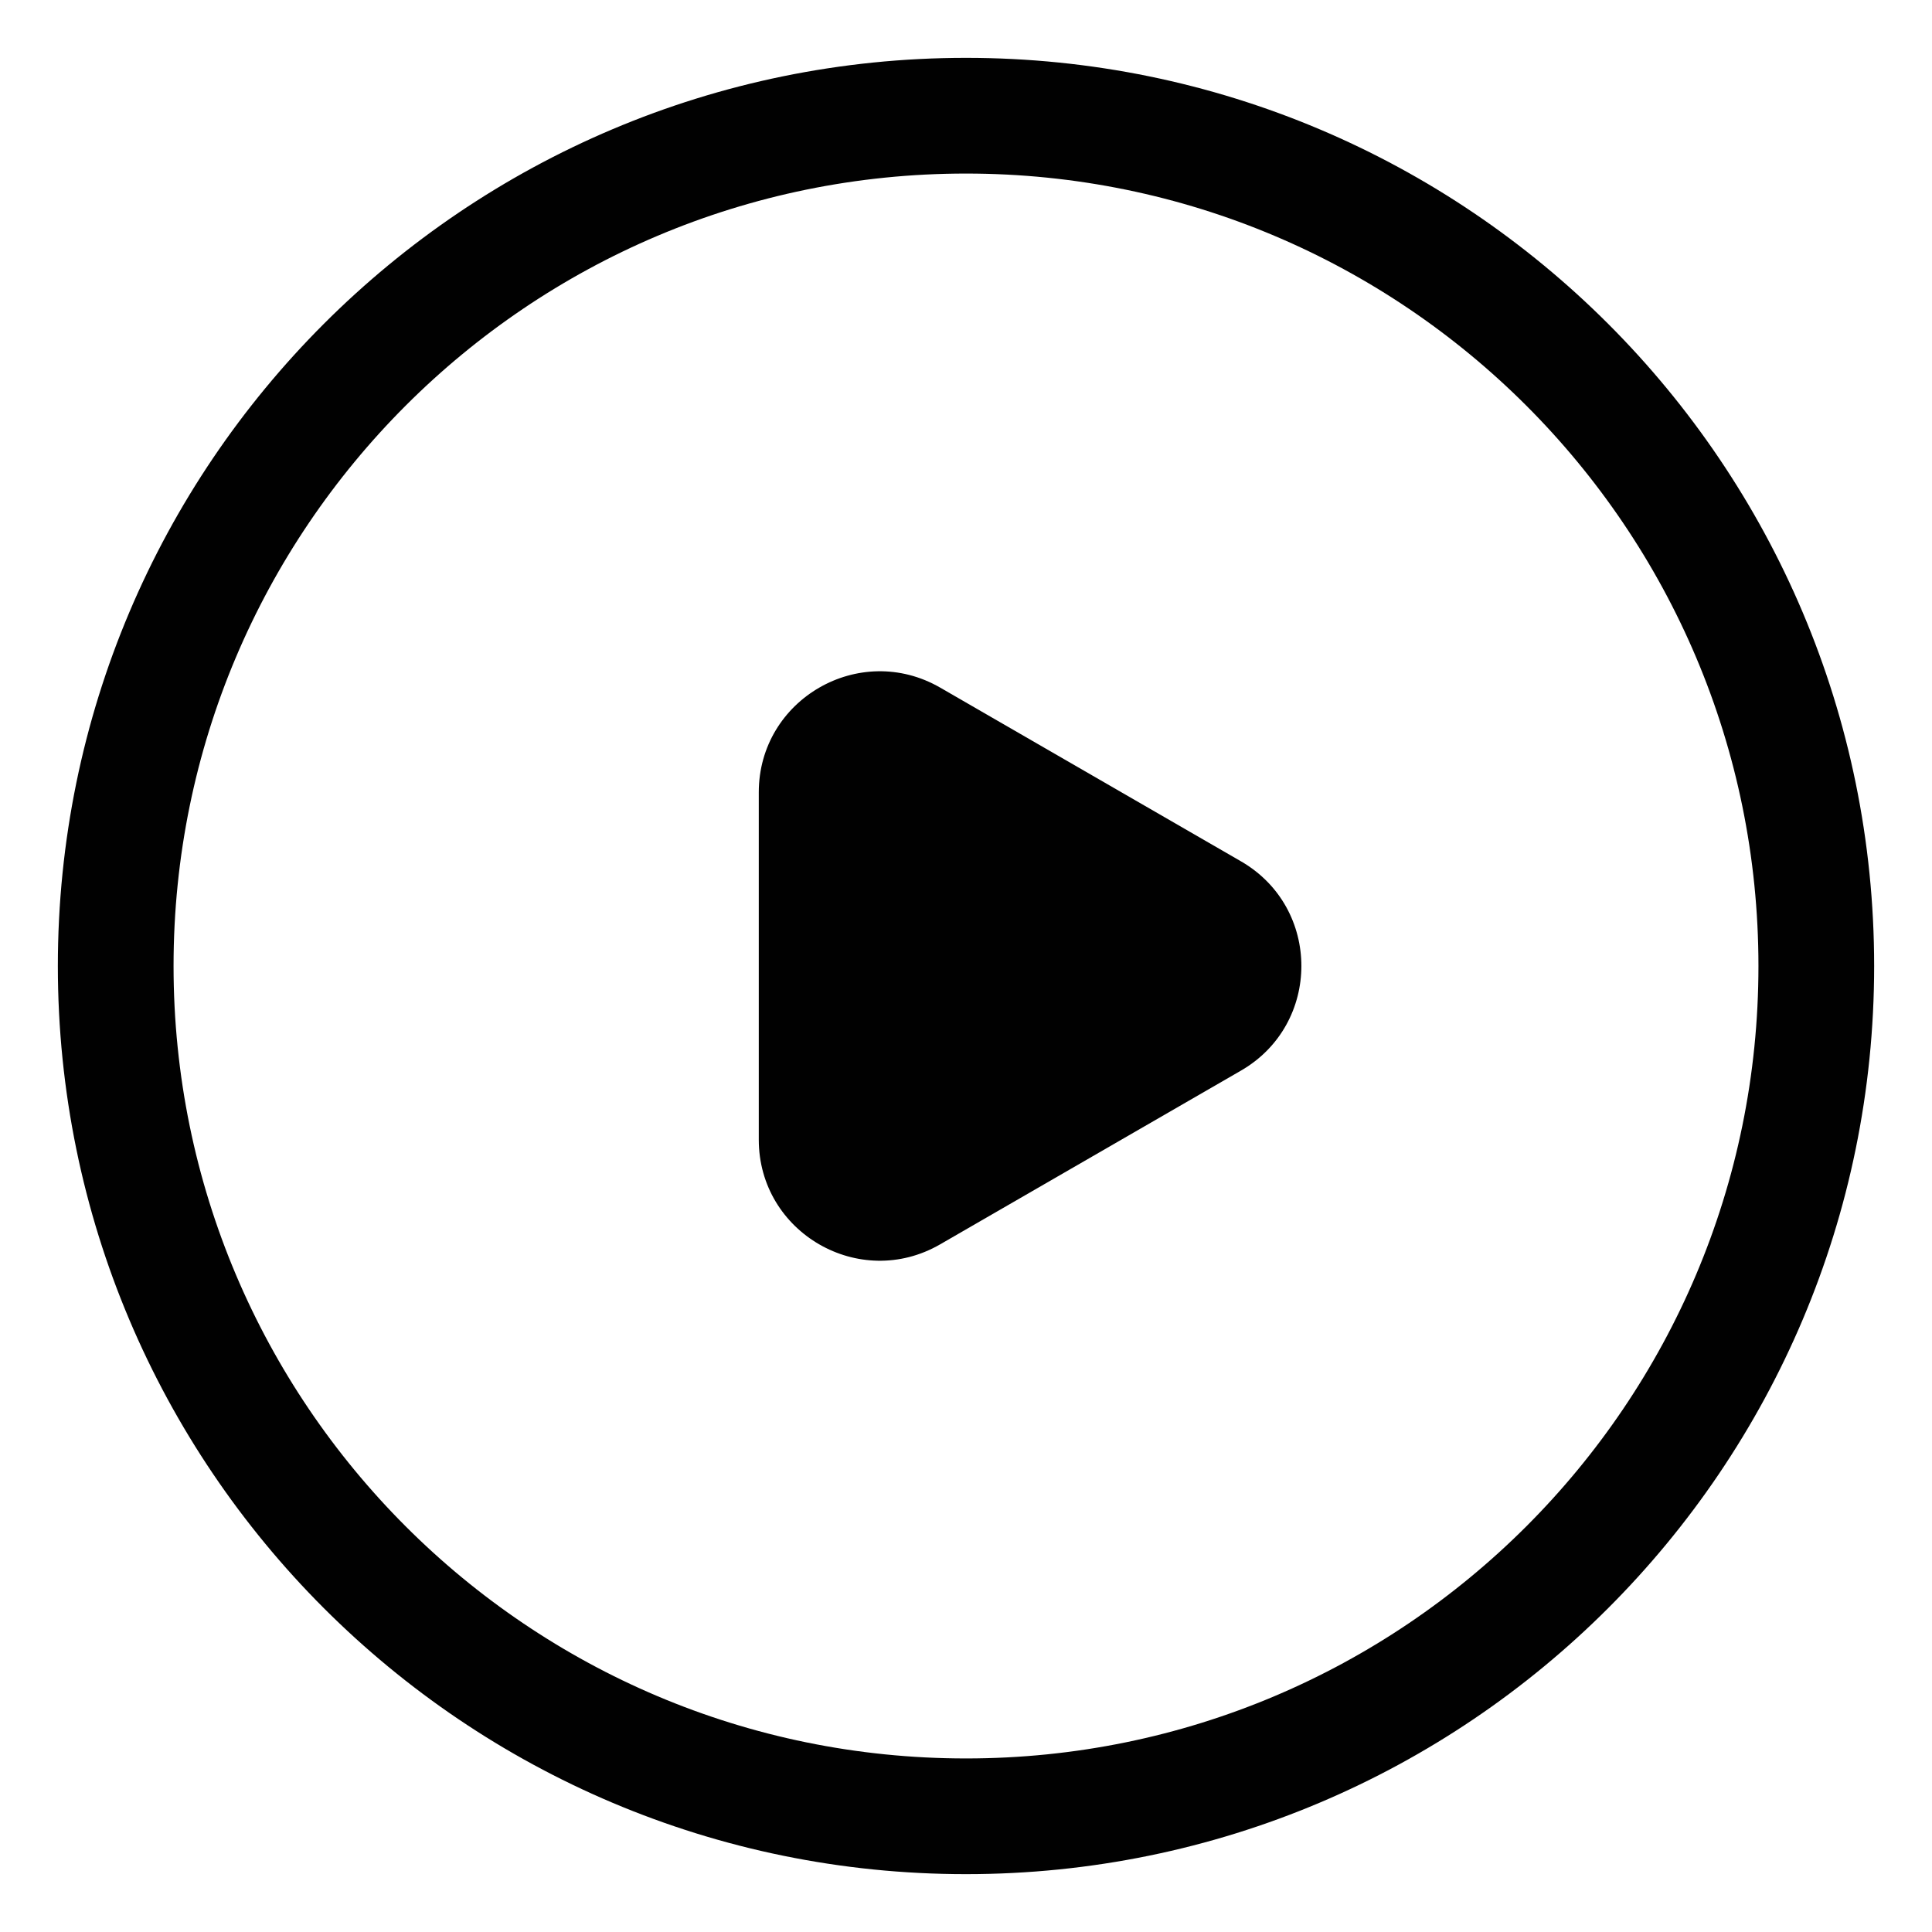
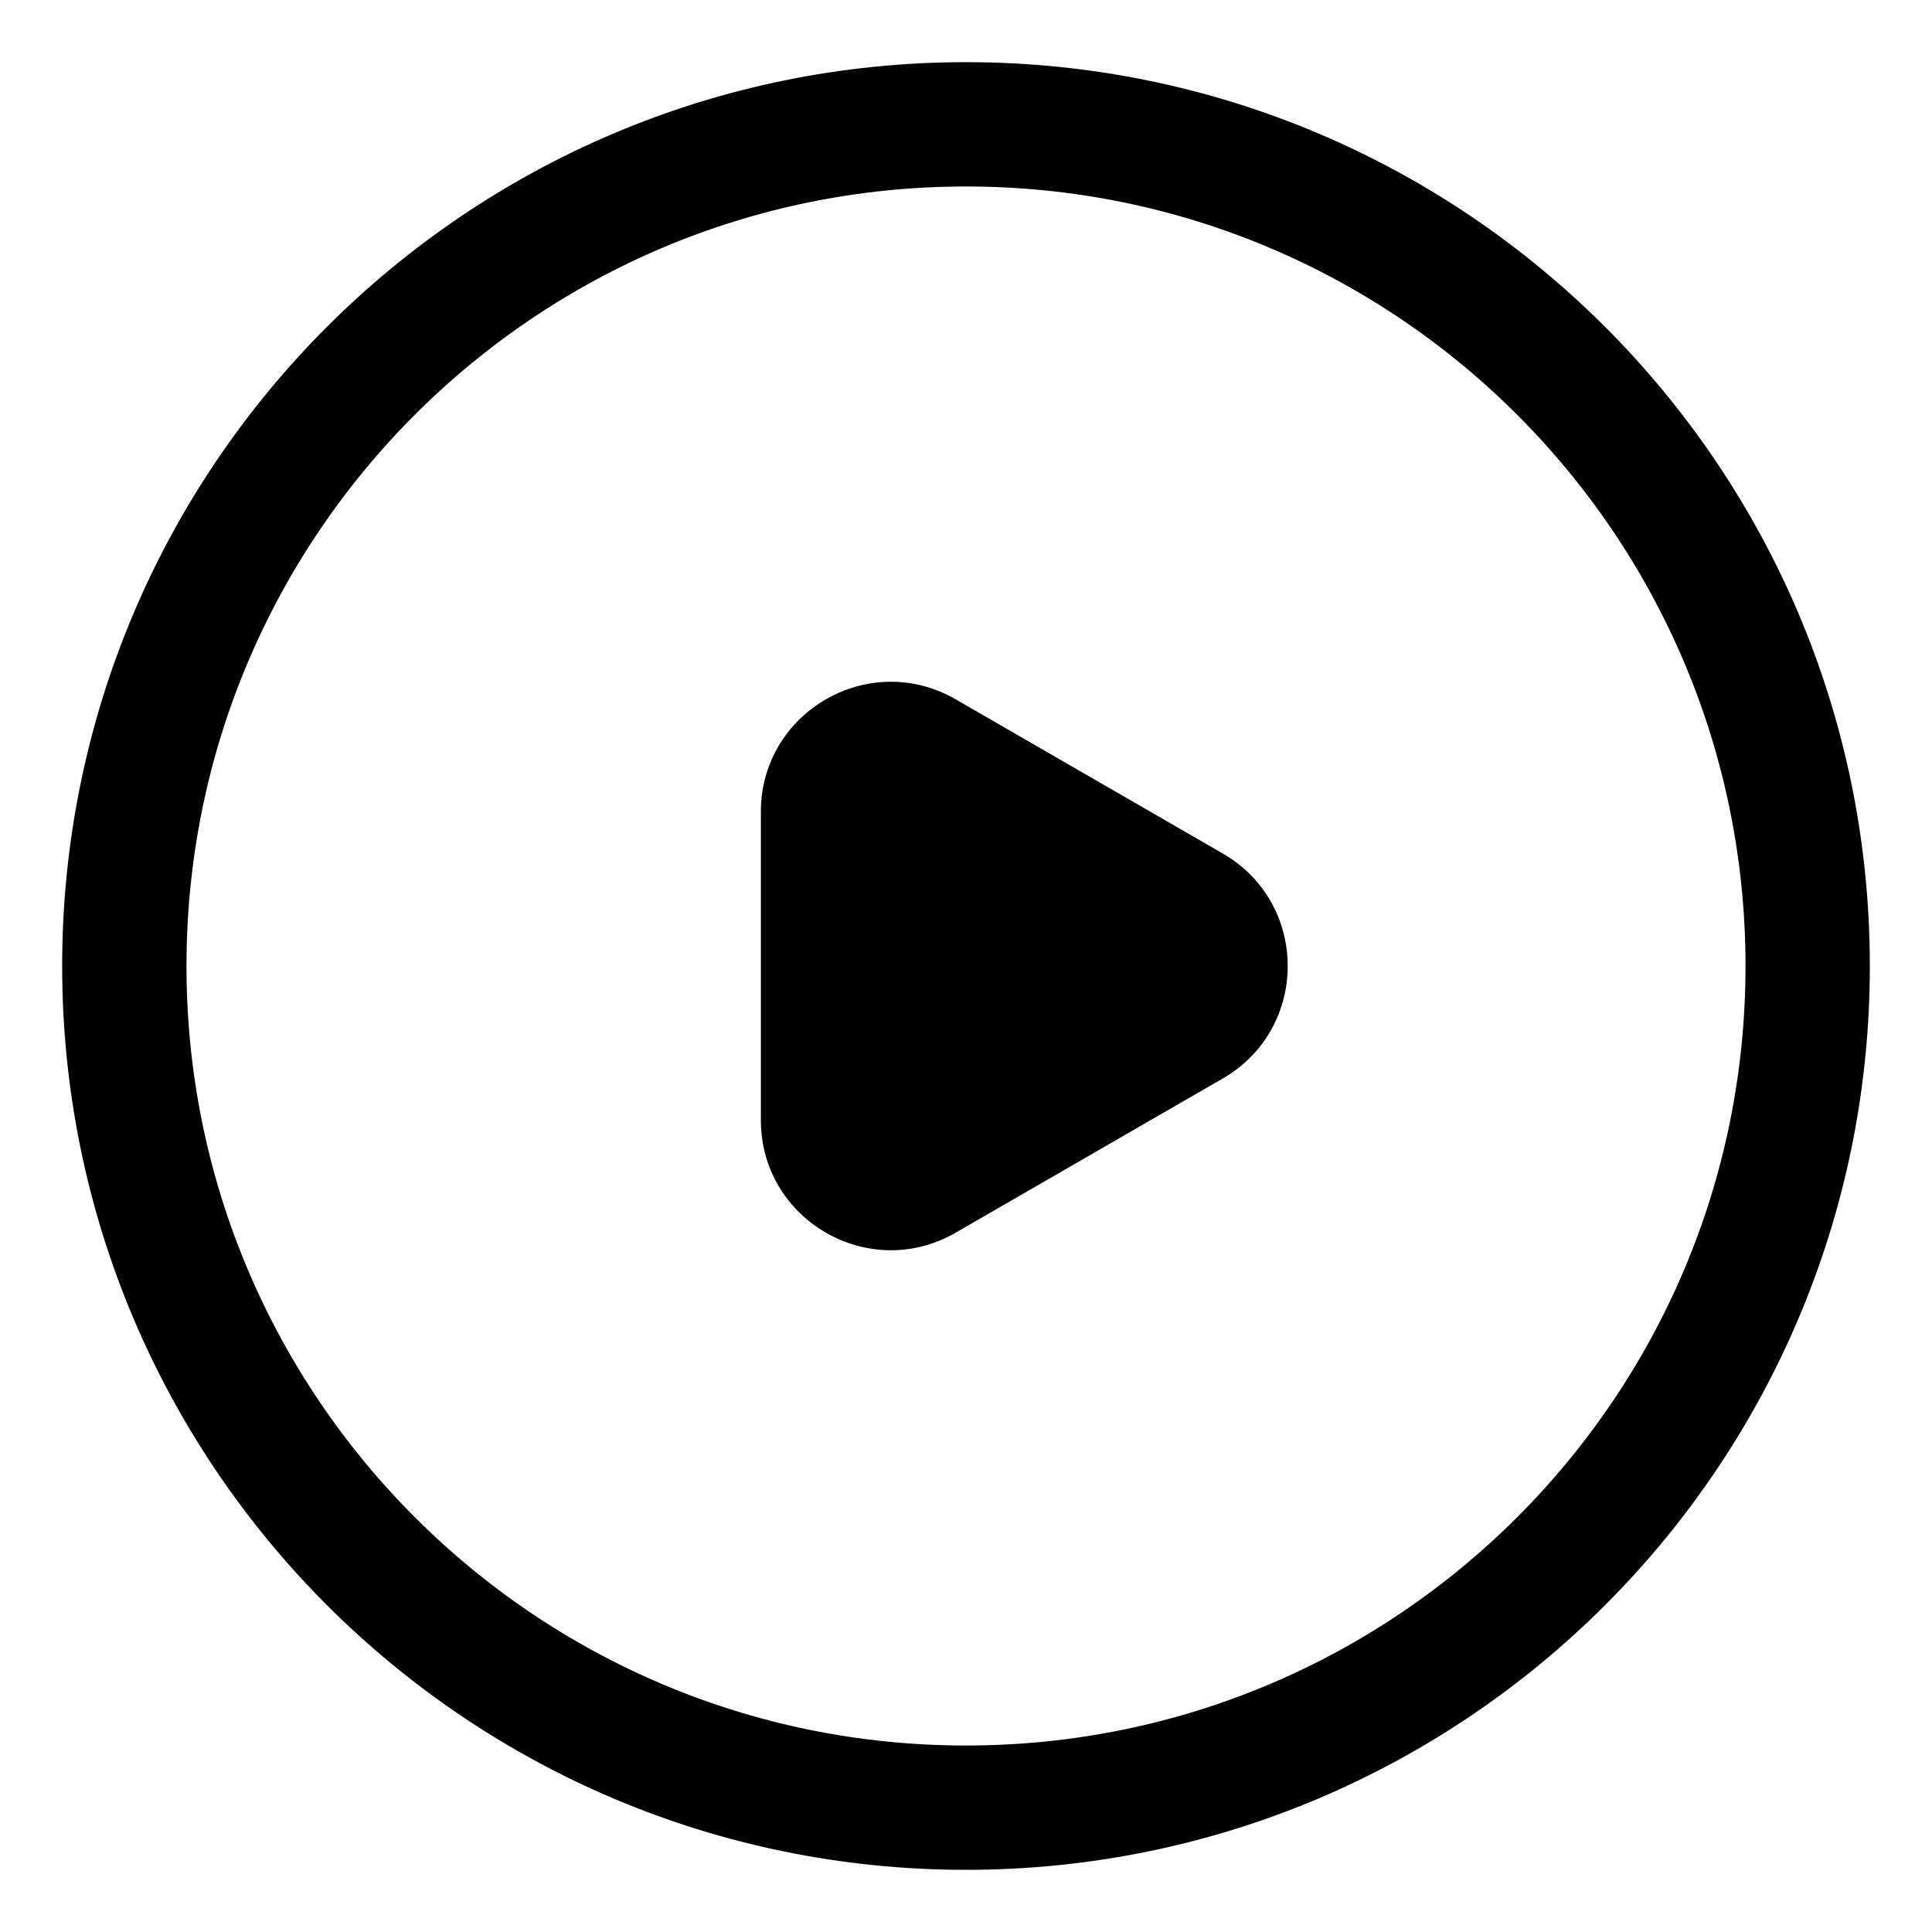
- <svg xmlns="http://www.w3.org/2000/svg" version="1.1" preserveAspectRatio="none" viewBox="0 0 16.698 16.698">
+ <svg xmlns="http://www.w3.org/2000/svg" version="1.1" preserveAspectRatio="none" viewBox="0 0 15.54 15.54">
  <g>
-     <circle fill="none" stroke="#010101" stroke-miterlimit="10" cx="8.349" cy="8.349" r="7.349" />
-     <path fill="#010101" d="M10.725,7.444L8.126,5.943   C7.429,5.541,6.558,6.044,6.558,6.848V9.85c0,0.804,0.871,1.307,1.567,0.905l2.599-1.501C11.422,8.852,11.422,7.846,10.725,7.444z" />
+     <circle fill="none" stroke="#010101" stroke-miterlimit="10" cx="7.77" cy="7.77" r="6.77" />
+     <path fill="#010101" d="M9.835,6.865l-2.148-1.24   C6.991,5.223,6.12,5.726,6.12,6.53v2.48c0,0.804,0.871,1.307,1.567,0.905l2.148-1.24C10.532,8.273,10.532,7.267,9.835,6.865z" />
  </g>
</svg>
